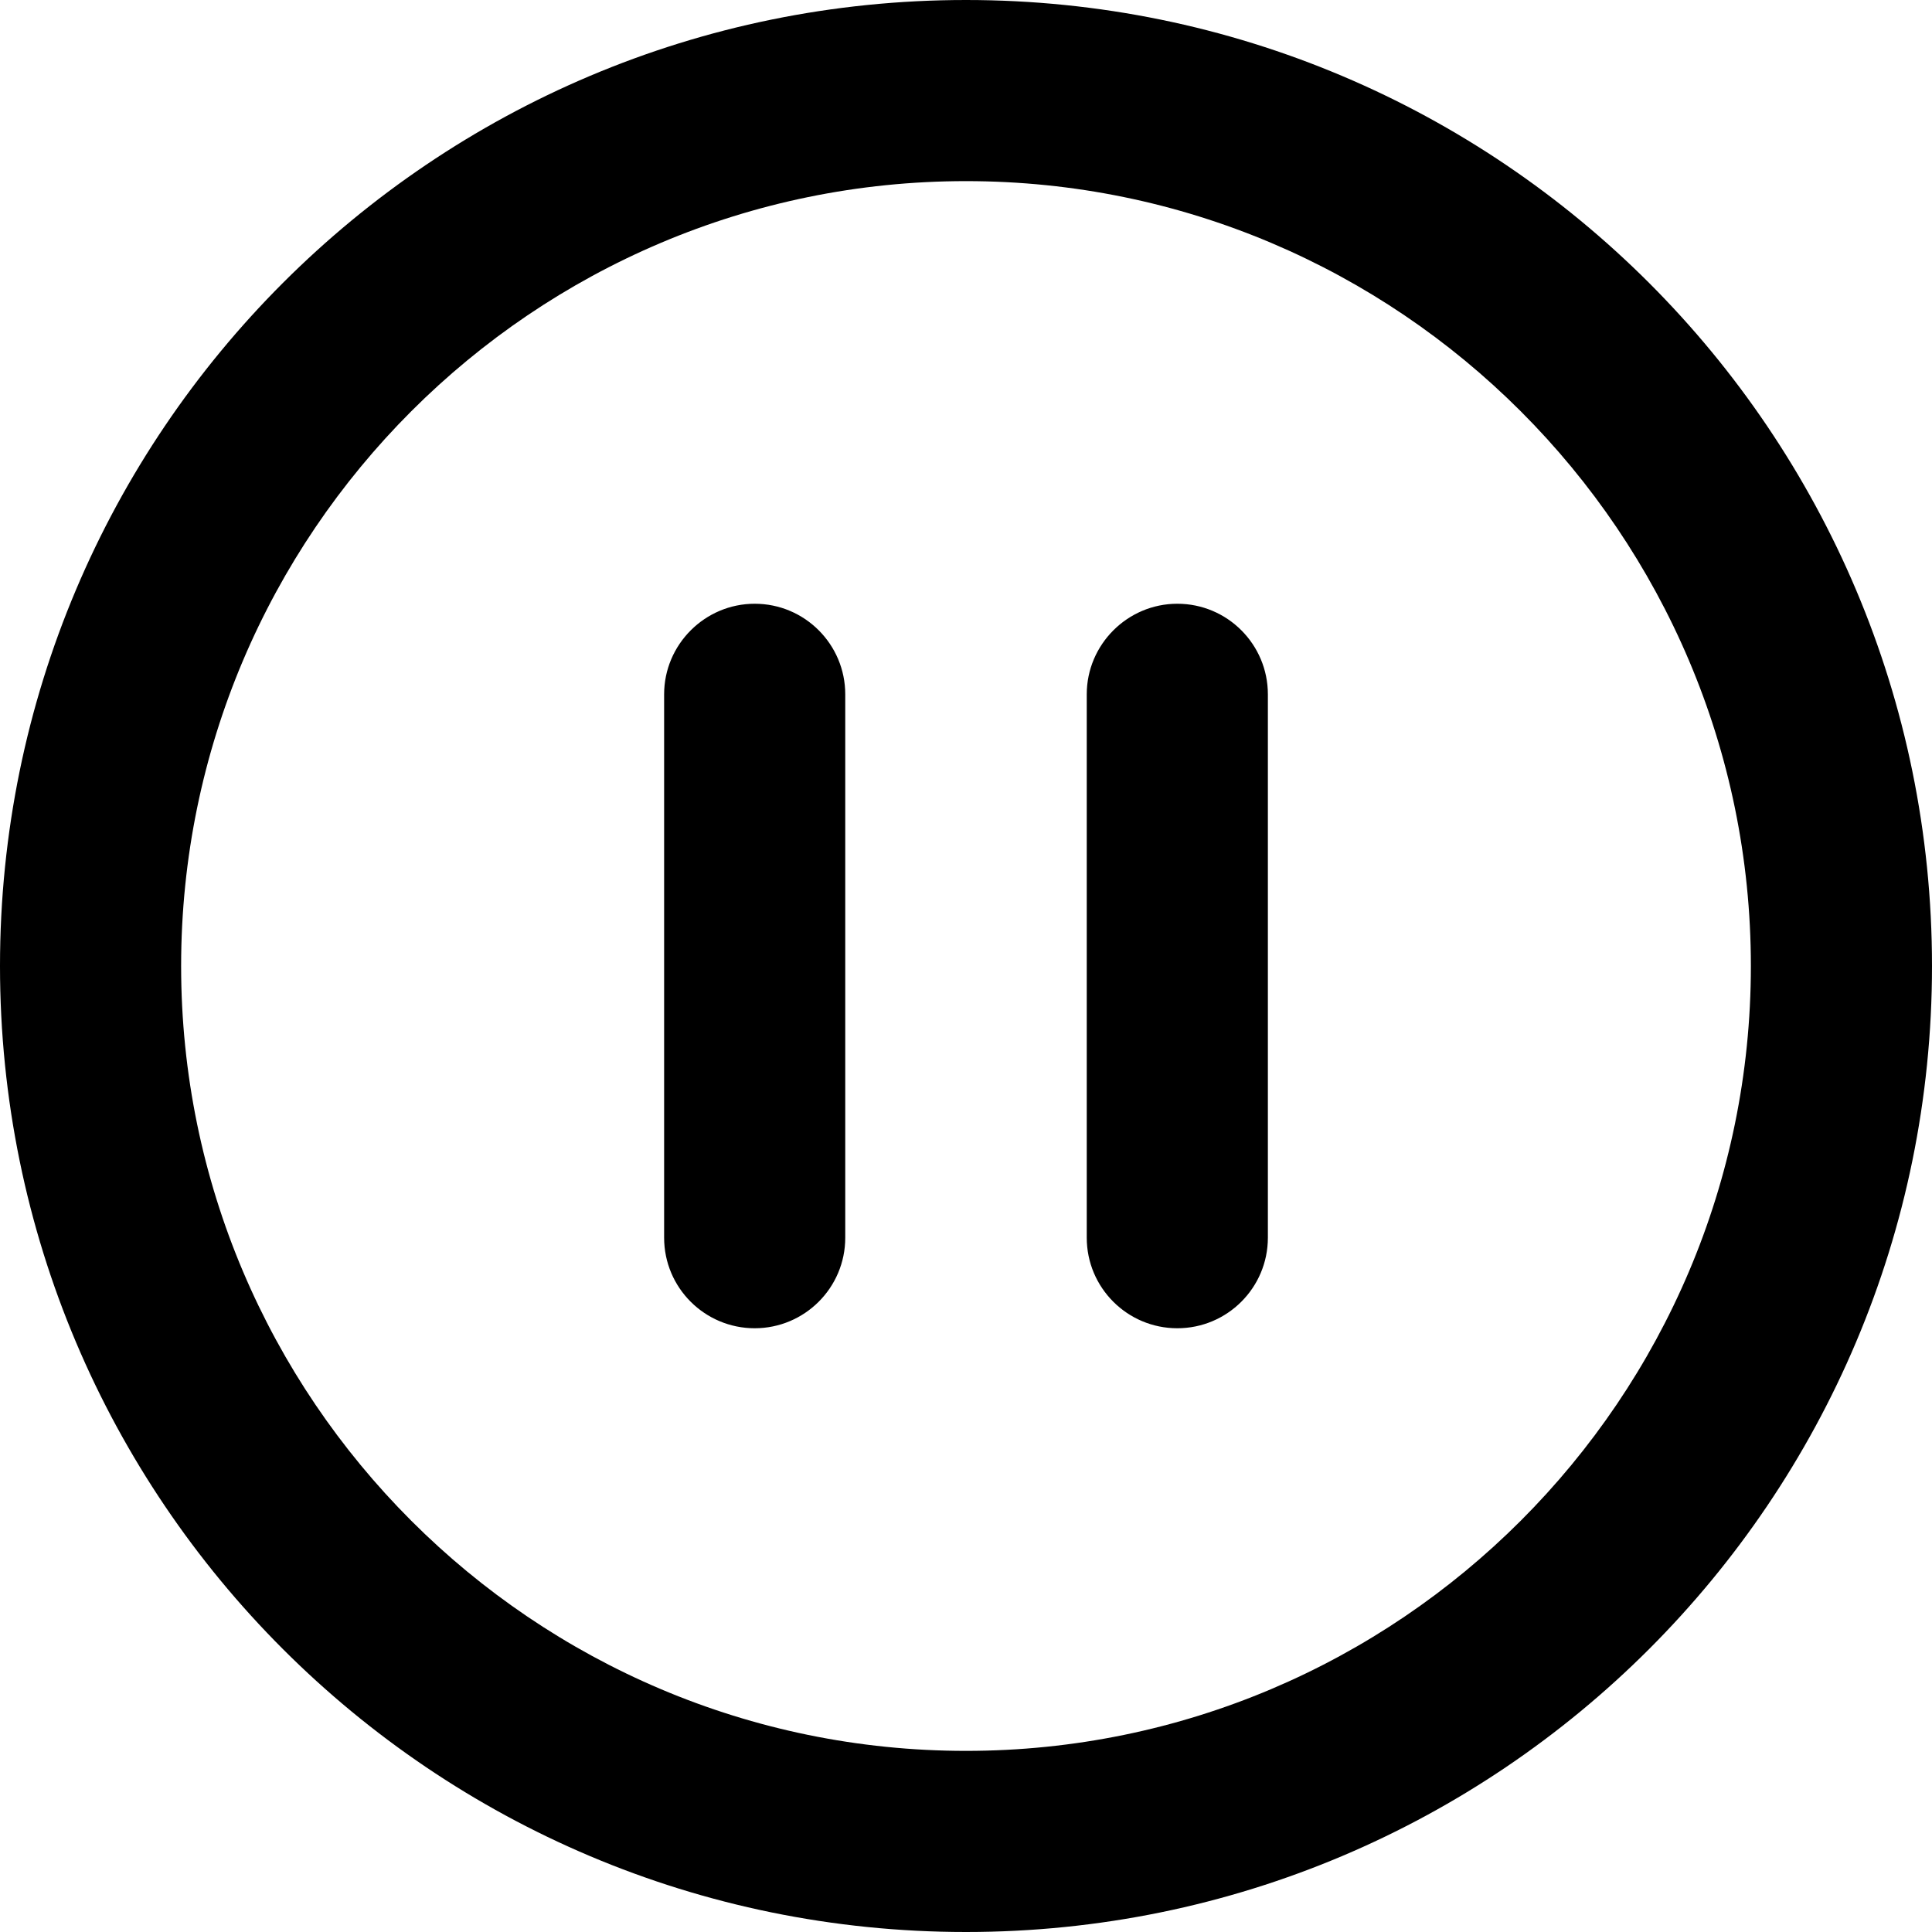
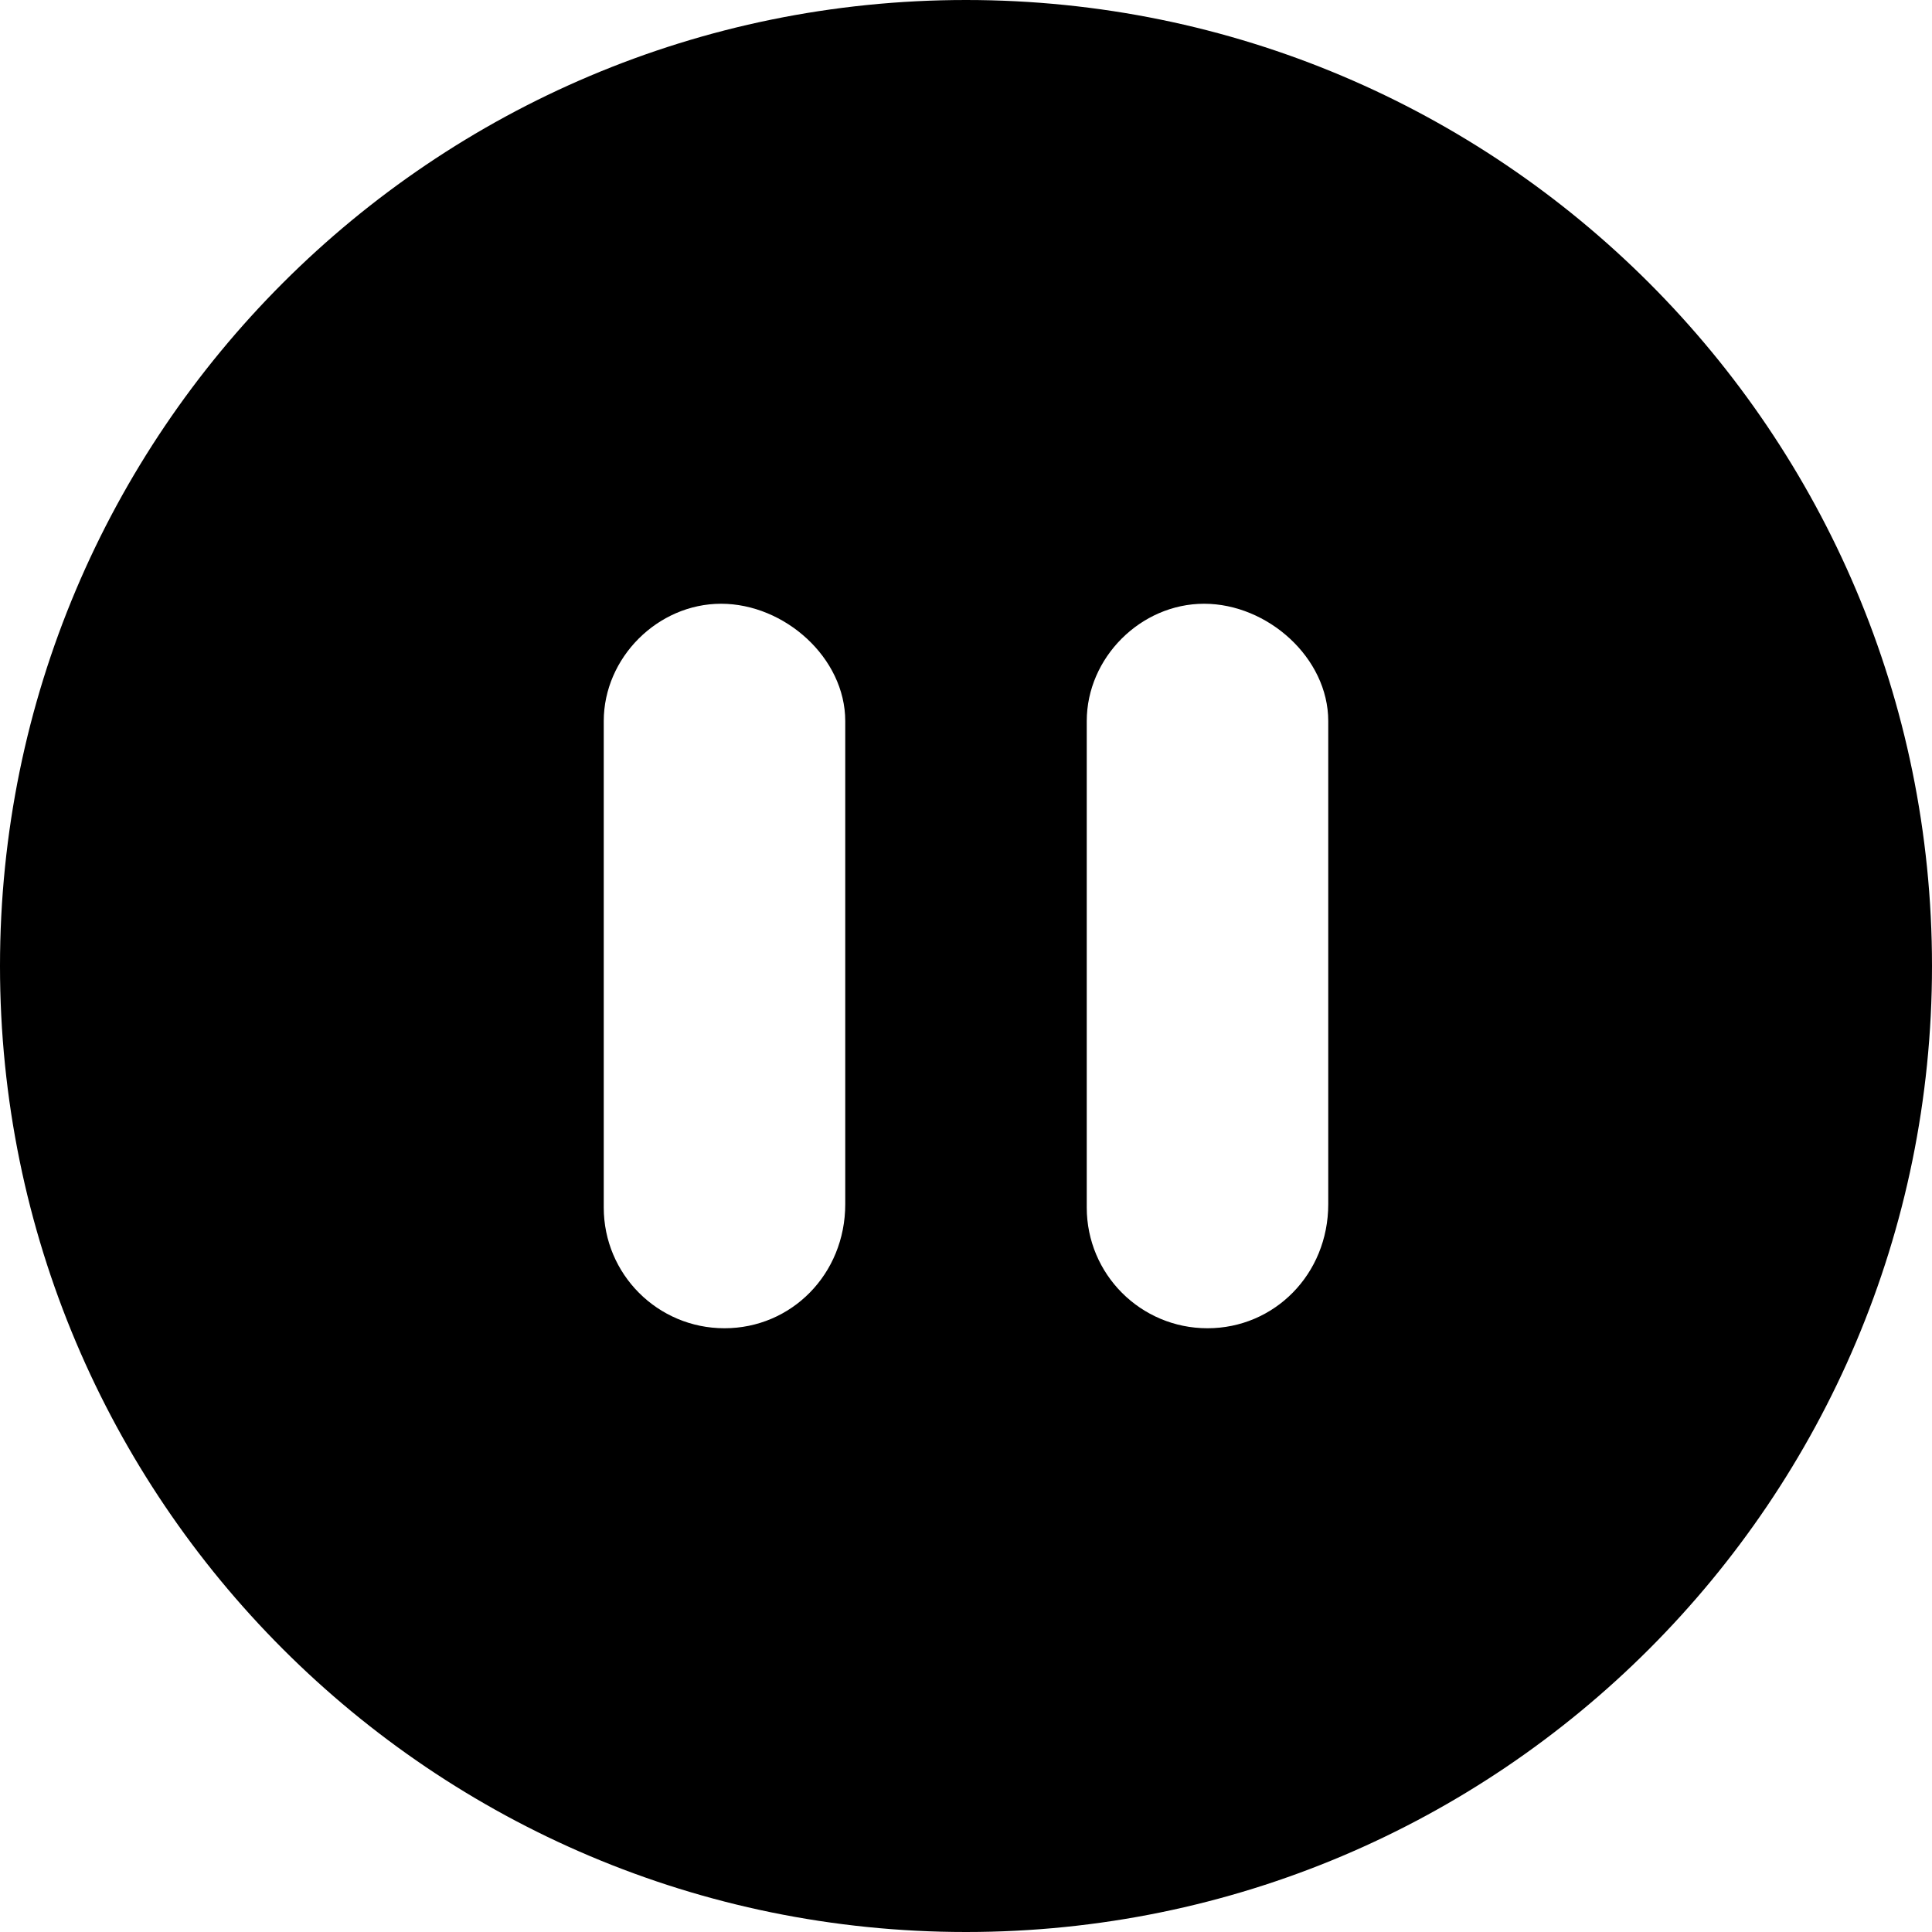
<svg xmlns="http://www.w3.org/2000/svg" viewBox="0 0 512 512">
-   <path d="M200 160C186.8 160 176 170.8 176 184v144C176 341.3 186.8 352 200 352S224 341.3 224 328v-144C224 170.8 213.3 160 200 160zM312 160C298.8 160 288 170.8 288 184v144c0 13.25 10.75 24 24 24s24-10.75 24-24v-144C336 170.8 325.3 160 312 160zM256 0C114.6 0 0 114.6 0 256s114.6 256 256 256s256-114.6 256-256S397.4 0 256 0zM256 464c-114.7 0-208-93.31-208-208S141.3 48 256 48s208 93.31 208 208S370.7 464 256 464z" />
+   <path d="M256 0C114.6 0 0 114.6 0 256s114.6 256 256 256s256-114.6 256-256S397.4 0 256 0zM224 191.1v128C224 337.7 209.7 352 192 352S160 337.7 160 320V191.1C160 174.3 174.3 160 191.1 160S224 174.3 224 191.1zM352 191.1v128C352 337.7 337.7 352 320 352S288 337.7 288 320V191.1C288 174.3 302.3 160 319.1 160S352 174.3 352 191.1z" />
</svg>
